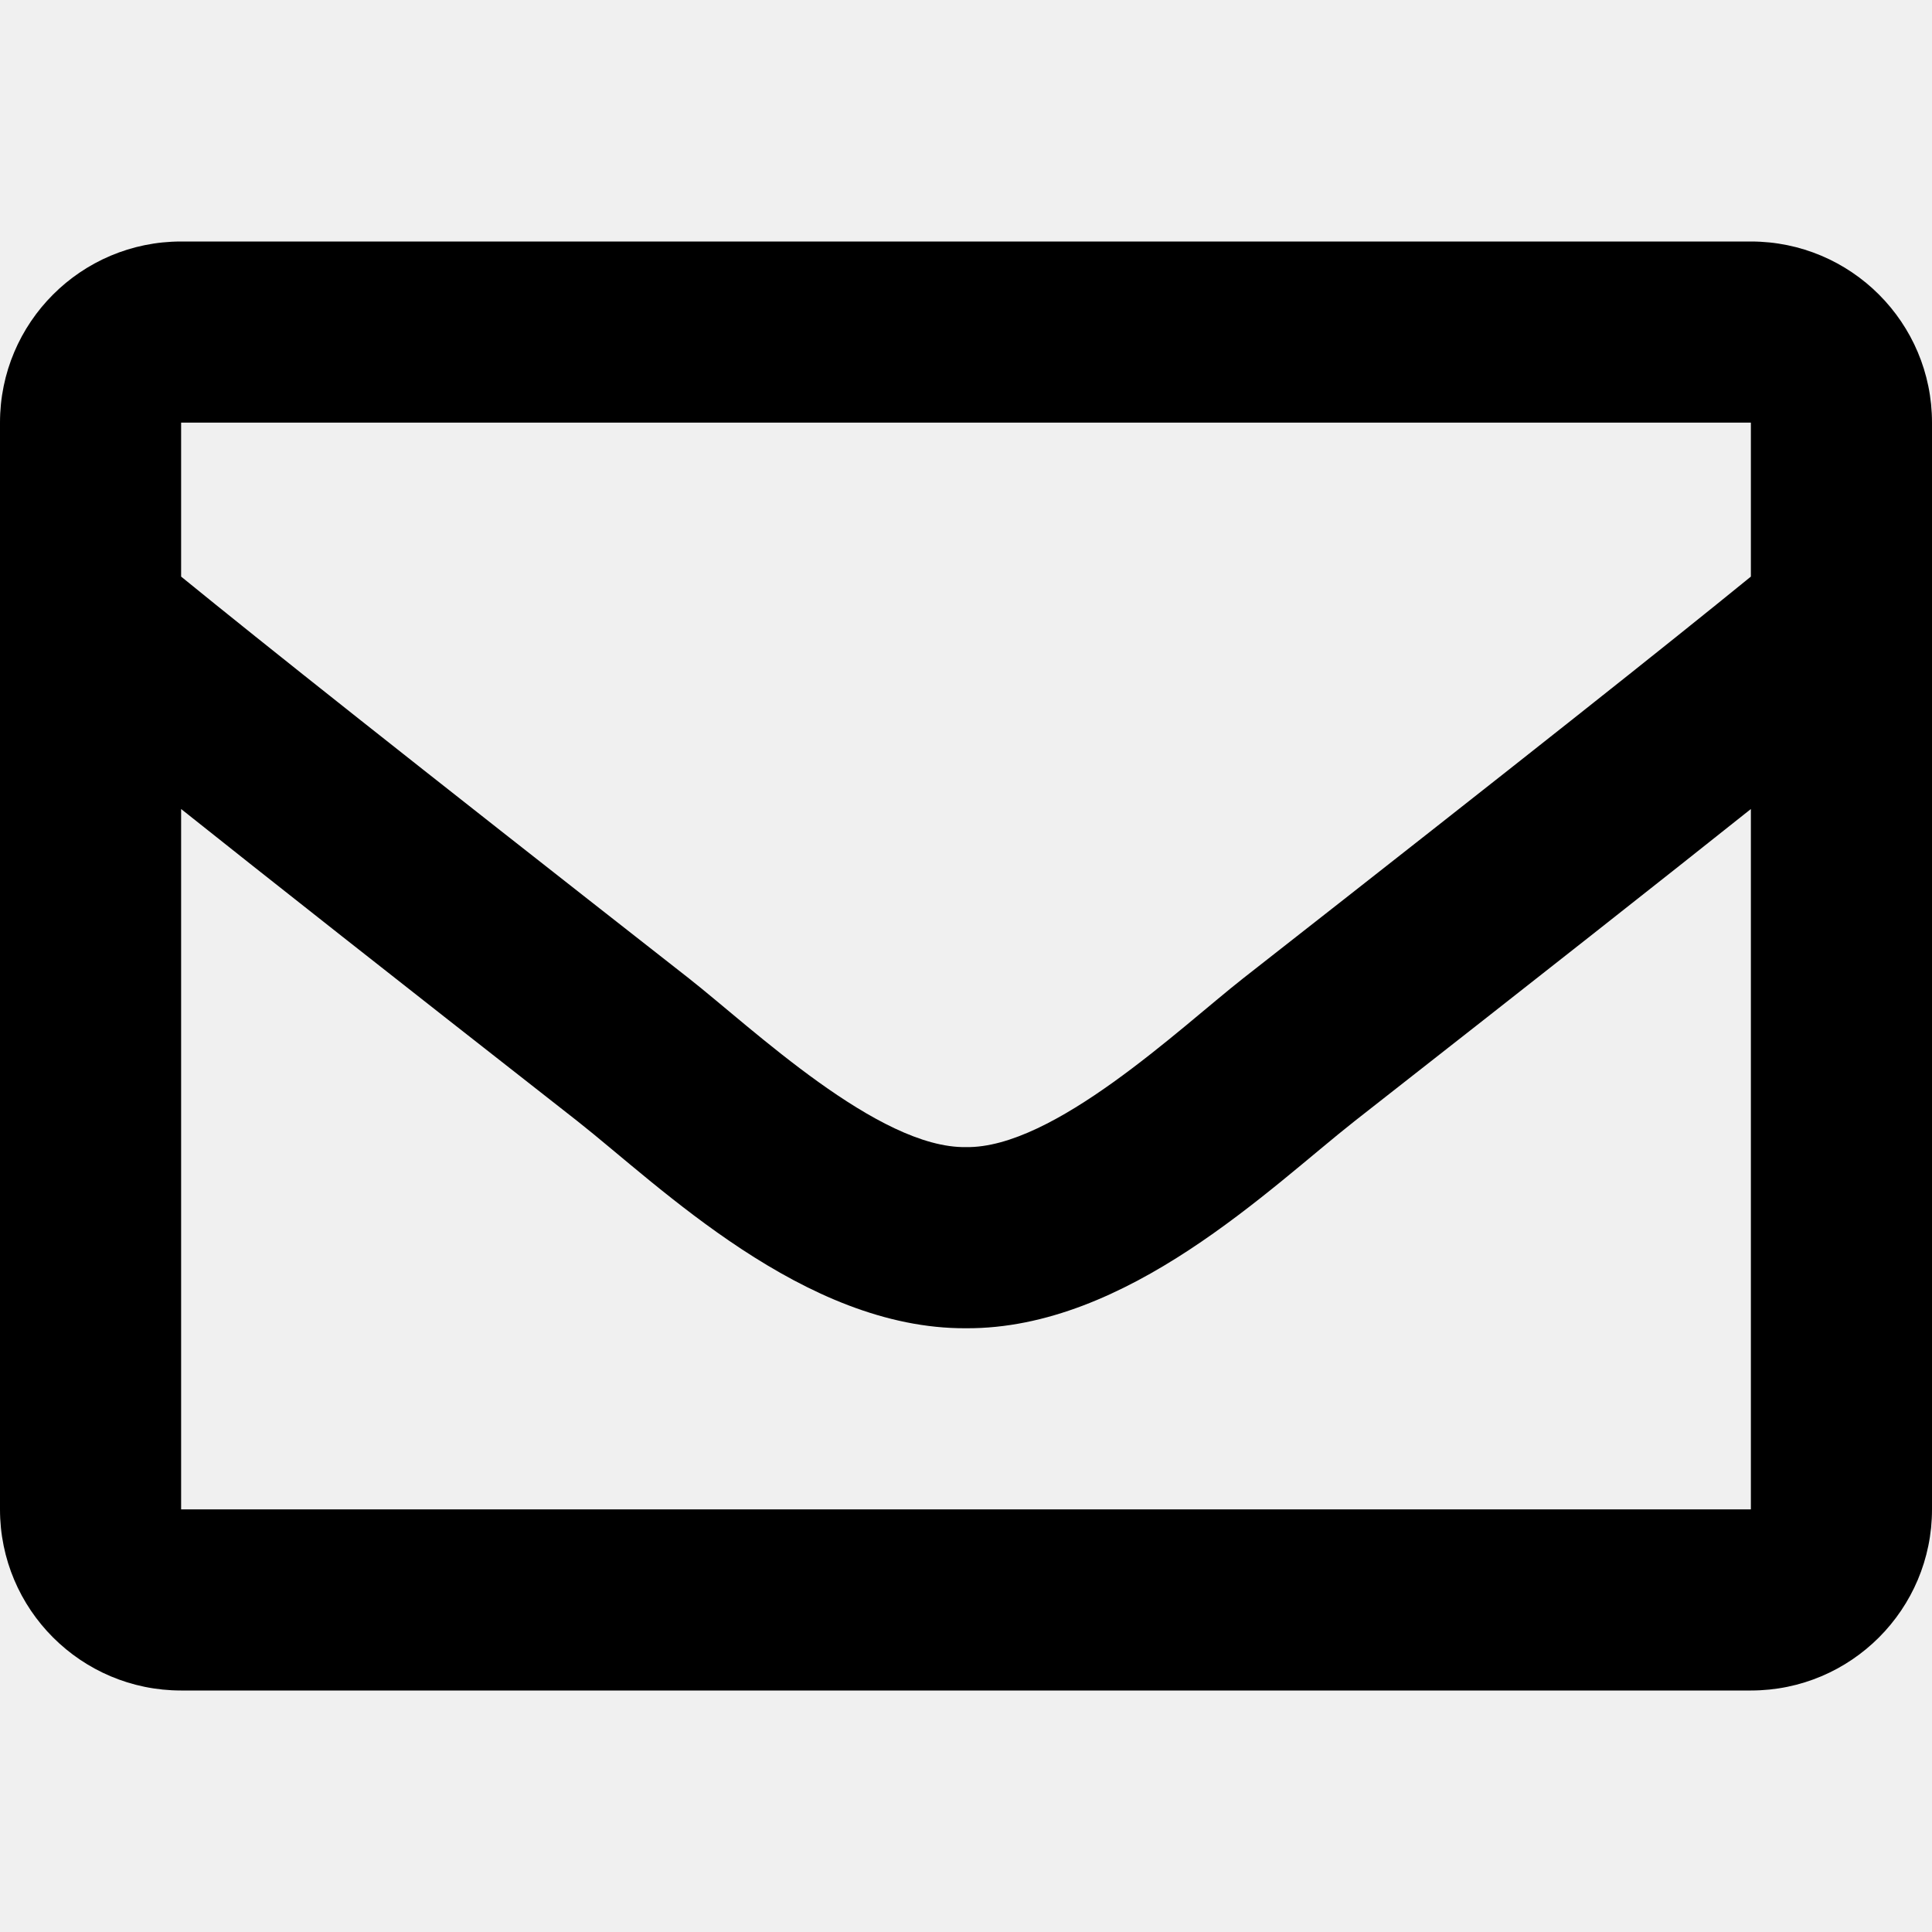
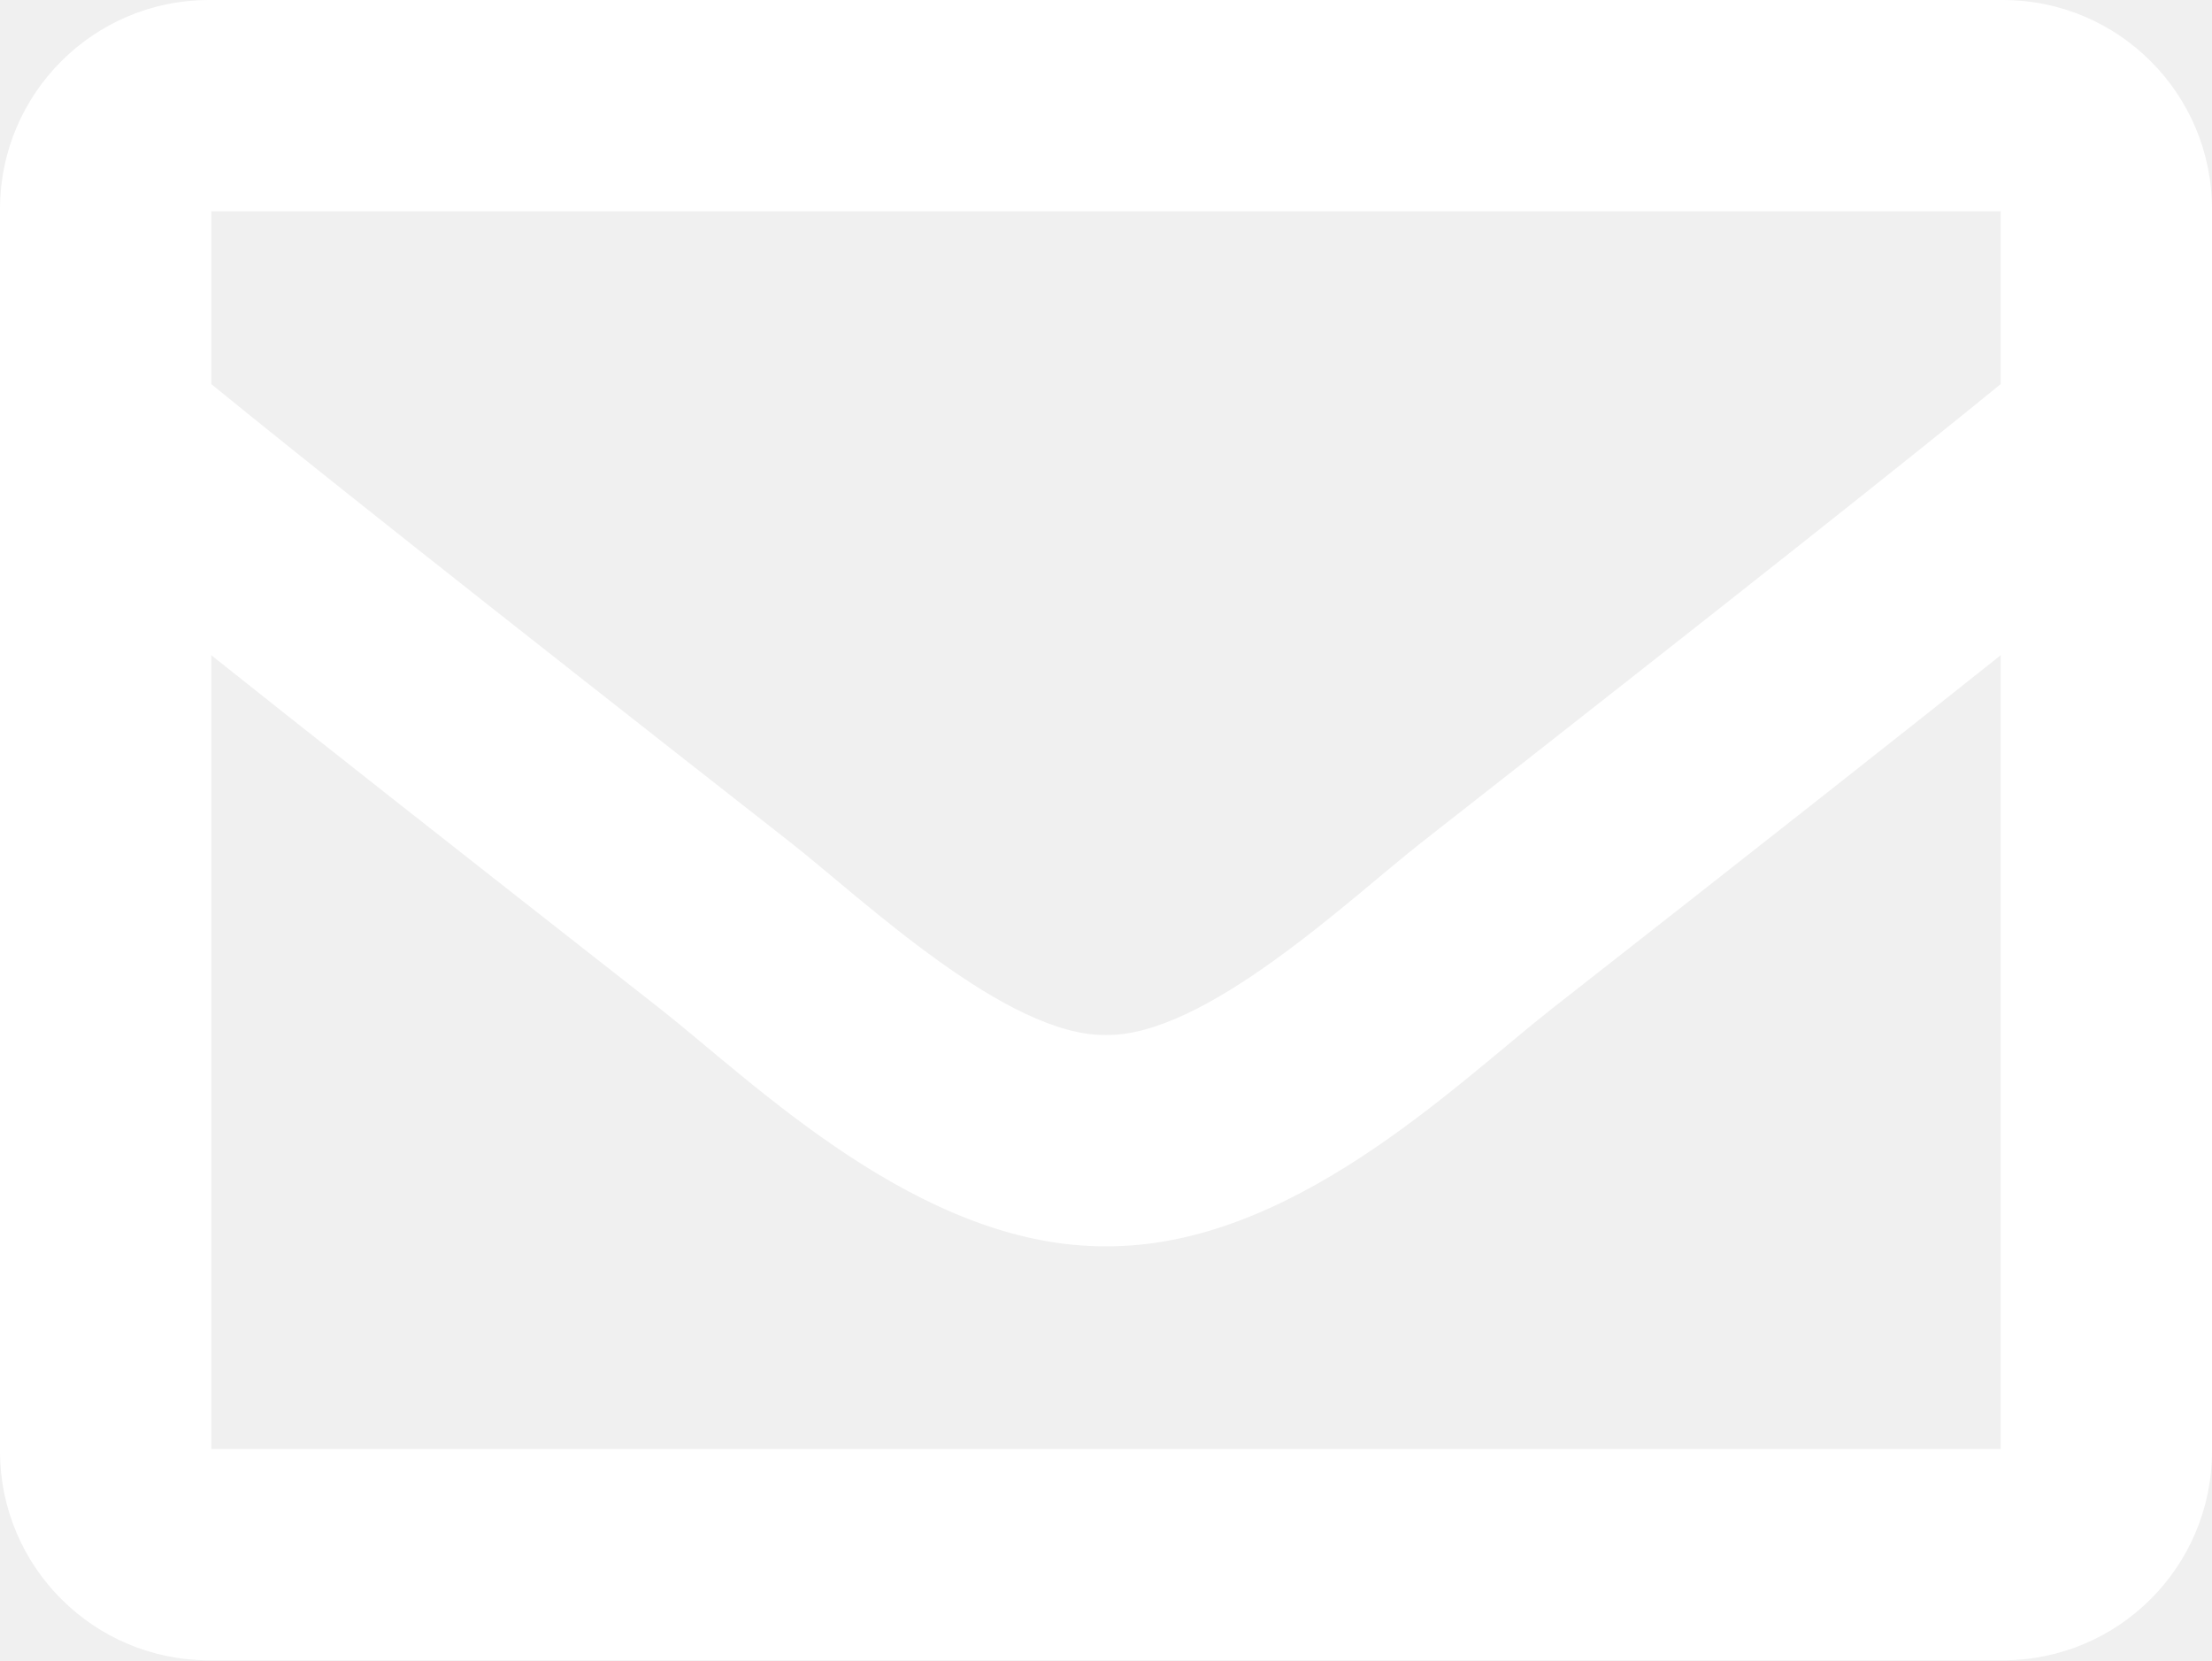
- <svg xmlns="http://www.w3.org/2000/svg" aria-hidden="true" focusable="false" data-prefix="far" data-icon="envelope" class="svg-inline--fa fa-envelope fa-w-16" role="img" viewBox="0 0 512 512">
-   <path fill="currentColor" d="M464 64H48C21.49 64 0 85.49 0 112v288c0 26.51 21.49 48 48 48h416c26.51 0 48-21.49 48-48V112c0-26.51-21.49-48-48-48zm0 48v40.805c-22.422 18.259-58.168 46.651-134.587 106.49-16.841 13.247-50.201 45.072-73.413 44.701-23.208.375-56.579-31.459-73.413-44.701C106.18 199.465 70.425 171.067 48 152.805V112h416zM48 400V214.398c22.914 18.251 55.409 43.862 104.938 82.646 21.857 17.205 60.134 55.186 103.062 54.955 42.717.231 80.509-37.199 103.053-54.947 49.528-38.783 82.032-64.401 104.947-82.653V400H48z" />
+ <svg xmlns="http://www.w3.org/2000/svg" aria-hidden="true" focusable="false" data-prefix="far" data-icon="envelope" class="svg-inline--fa fa-envelope fa-w-16" role="img" viewBox="0 0 513 385" version="1.1" id="svg4" width="513" height="385">
+   <defs id="defs8" />
+   <path d="m 464.5,0.5 h -416 c -26.51,0 -48,21.49 -48,48 v 288 c 0,26.51 21.49,48 48,48 h 416 c 26.51,0 48,-21.49 48,-48 v -288 c 0,-26.51 -21.49,-48 -48,-48 z m 0,48 v 40.805 c -22.422,18.259 -58.168,46.651 -134.587,106.49 -16.841,13.247 -50.201,45.072 -73.413,44.701 -23.208,0.375 -56.579,-31.459 -73.413,-44.701 C 106.68,135.965 70.925,107.567 48.5,89.305 V 48.5 Z m -416,288 V 150.898 c 22.914,18.251 55.409,43.862 104.938,82.646 21.857,17.205 60.134,55.186 103.062,54.955 42.717,0.231 80.509,-37.199 103.053,-54.947 49.528,-38.783 82.032,-64.401 104.947,-82.653 V 336.5 Z" id="path2" style="fill:#ffffff;stroke:#ffffff" />
</svg>
